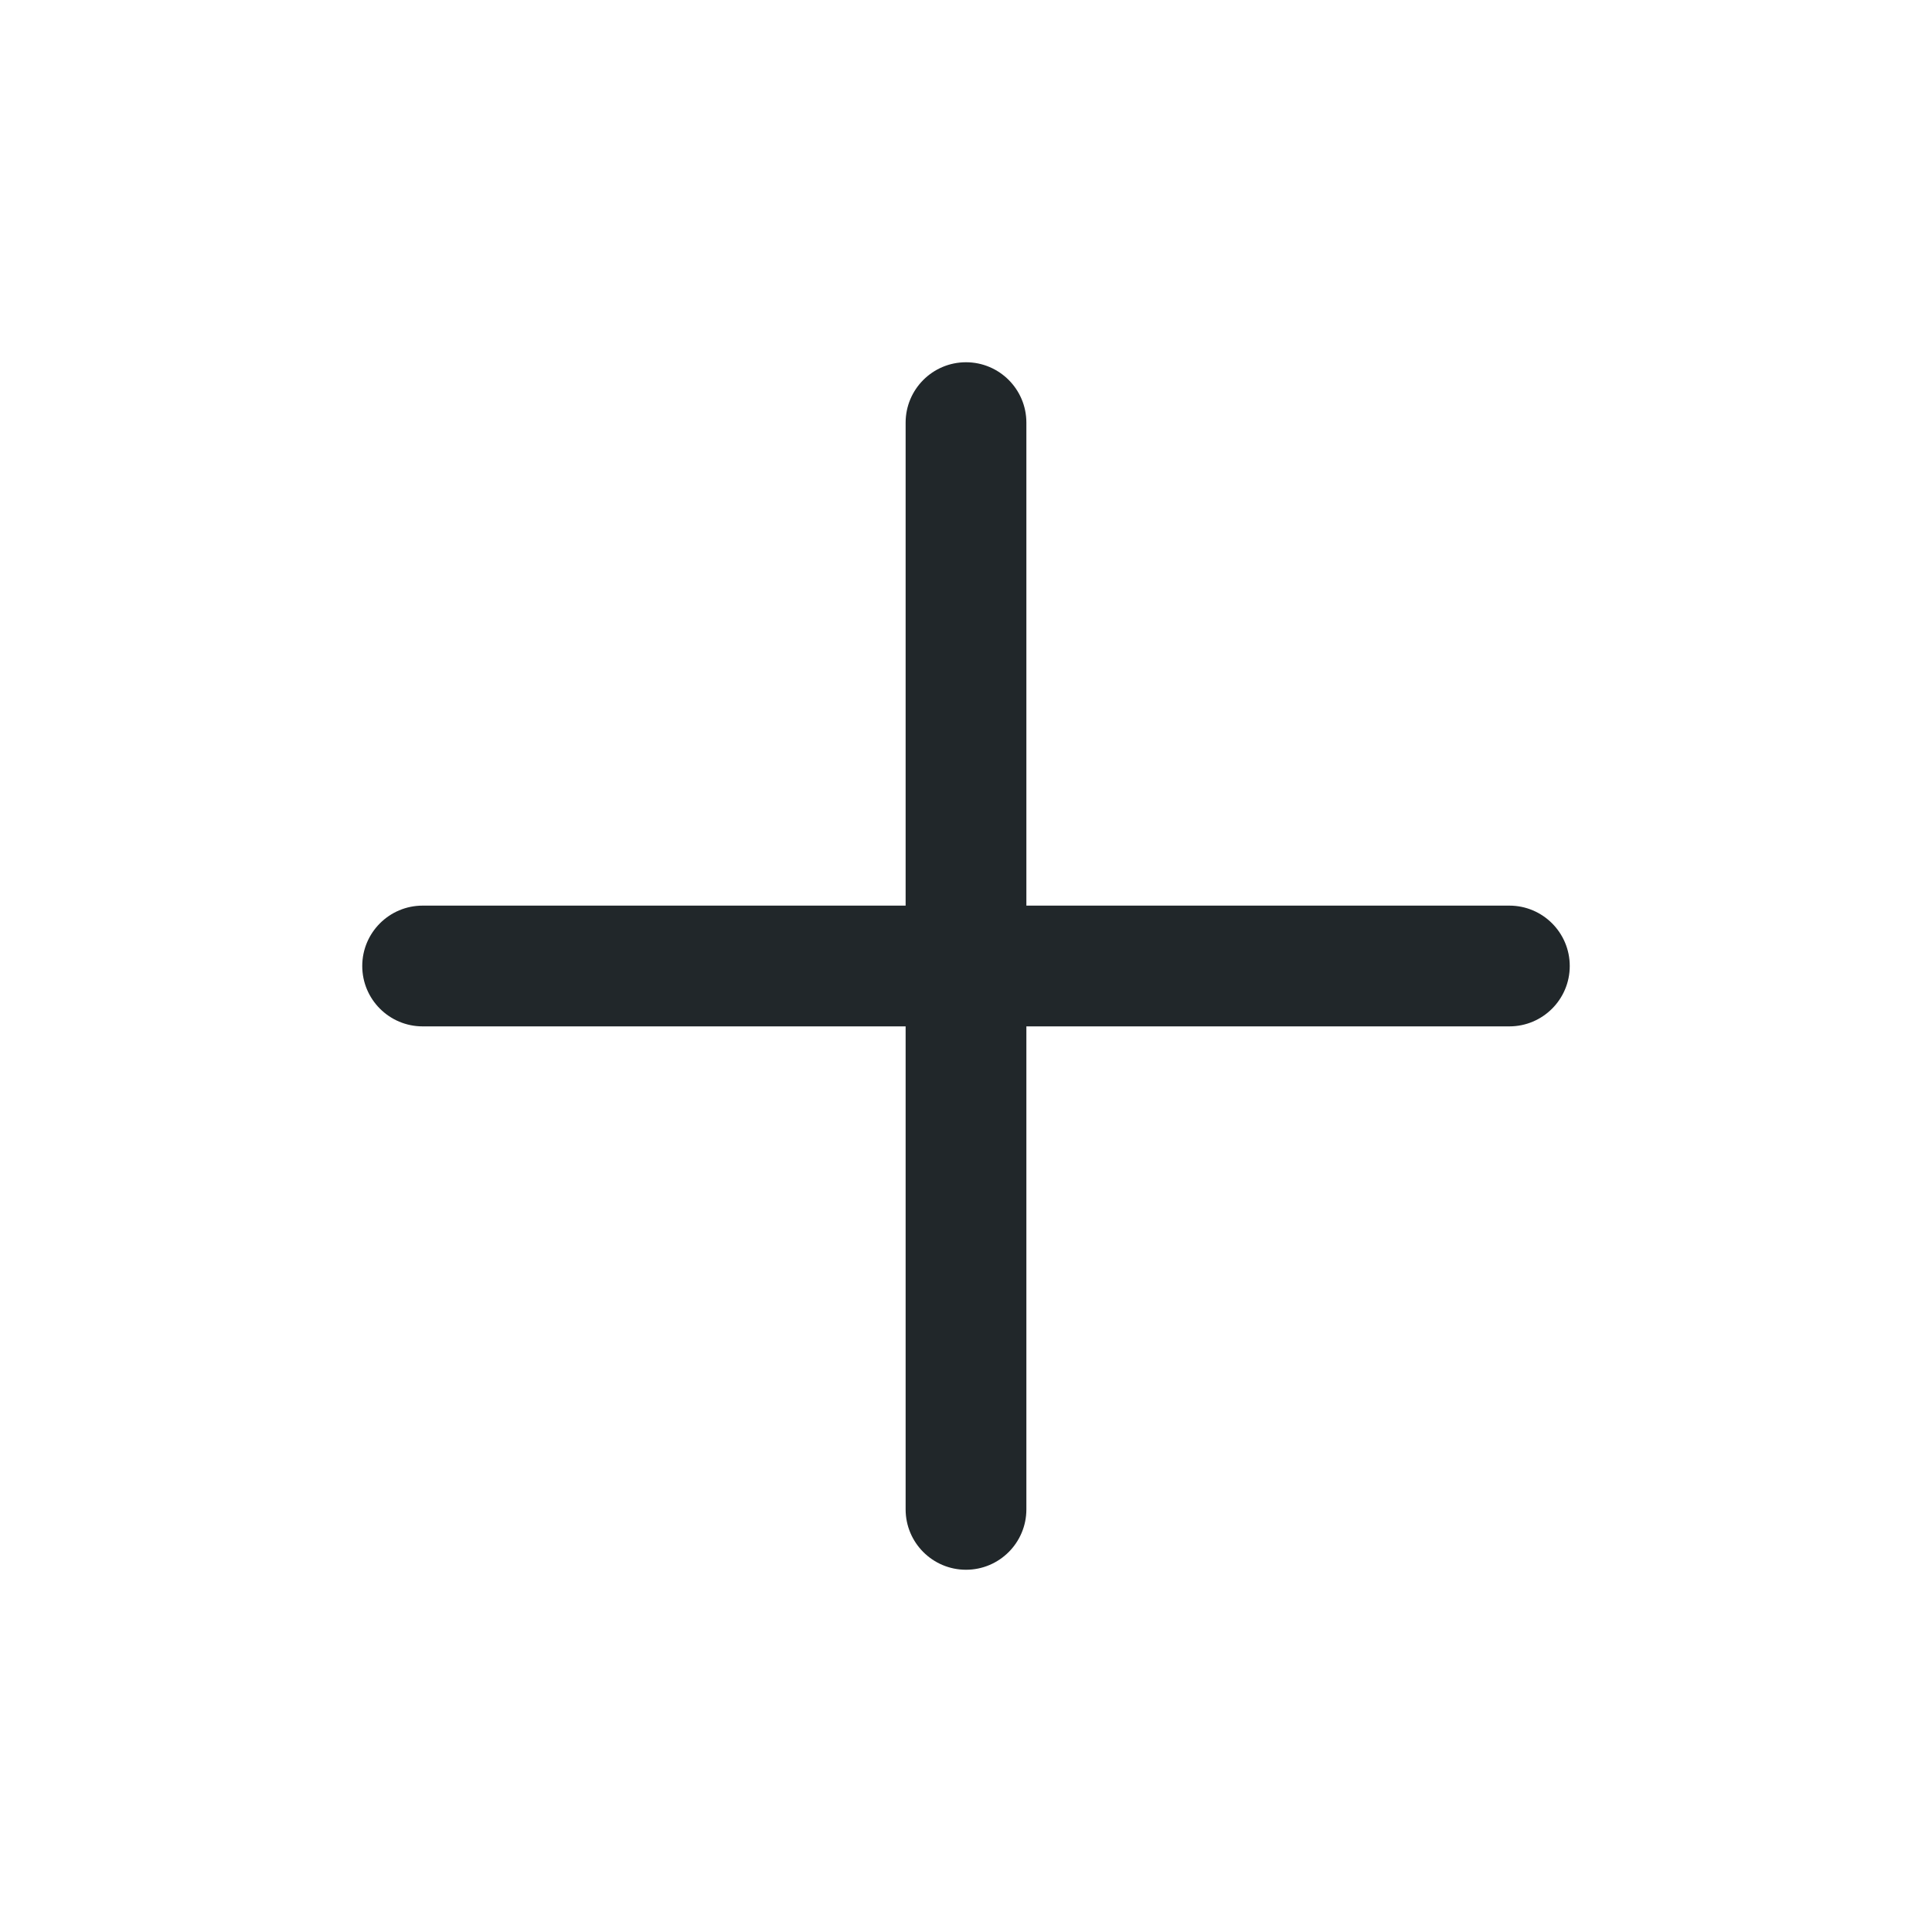
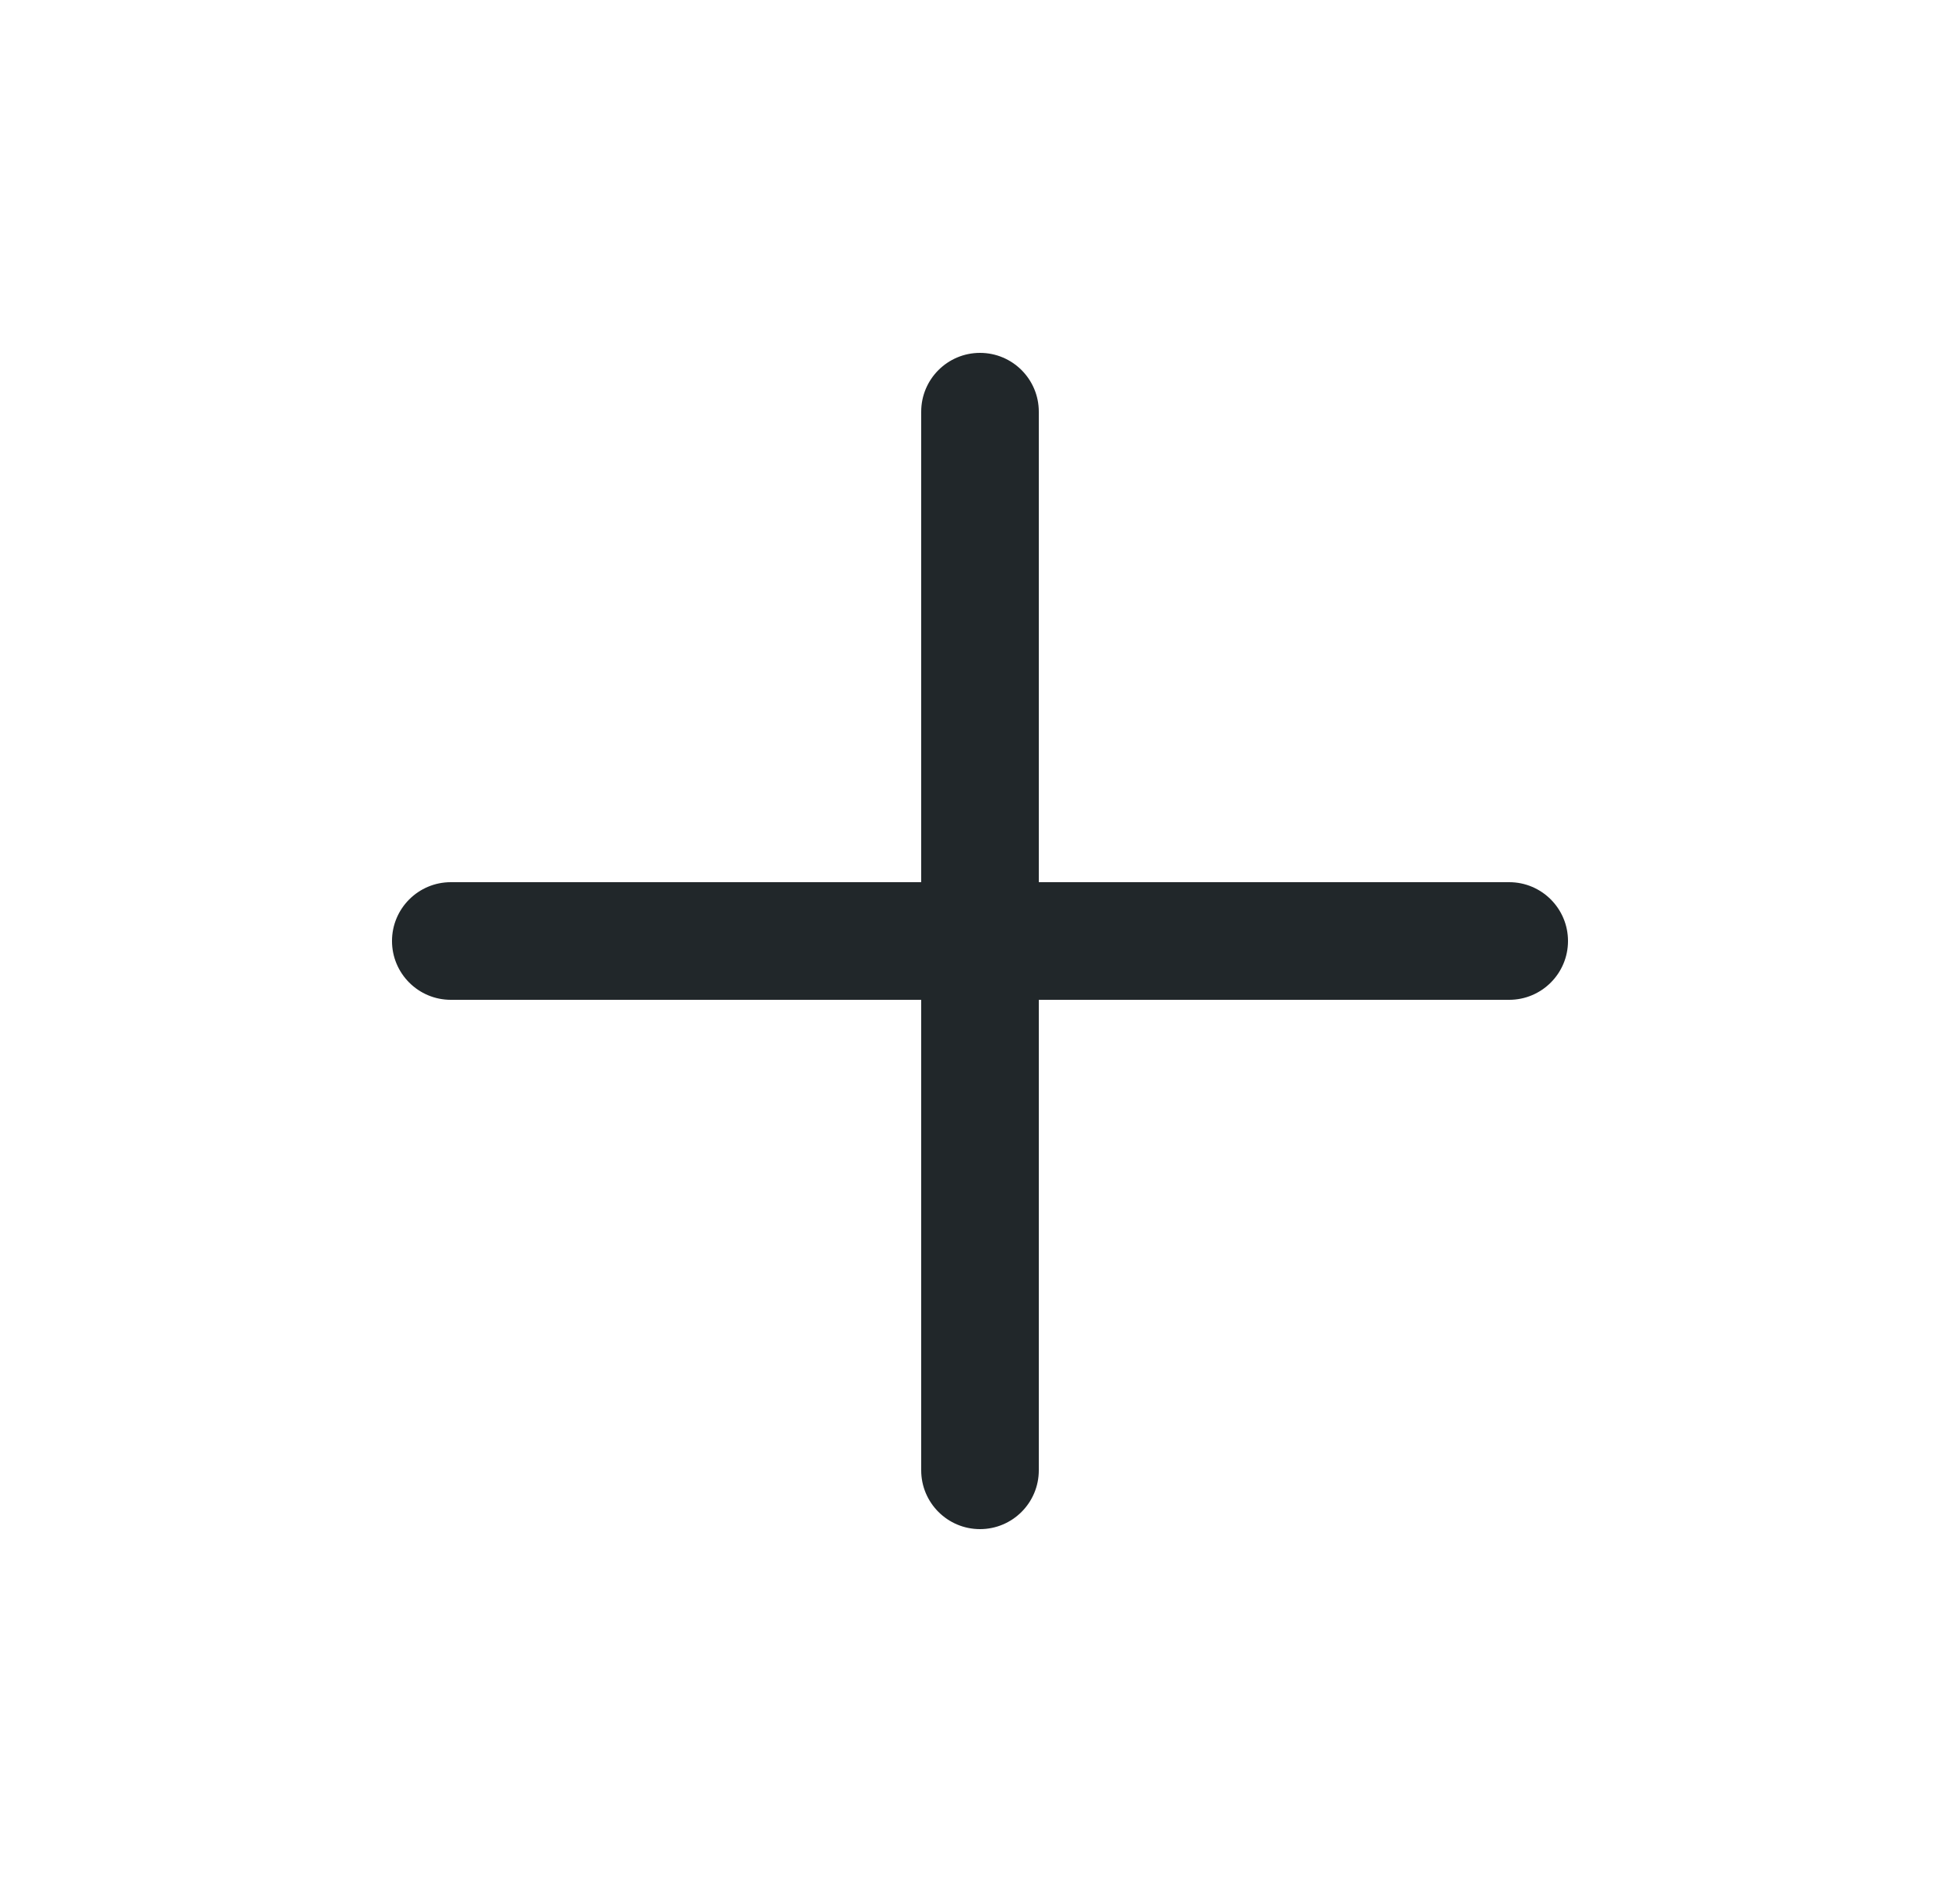
- <svg xmlns="http://www.w3.org/2000/svg" width="24" height="24" viewBox="0 0 24 24" fill="none">
-   <path fill-rule="evenodd" clip-rule="evenodd" d="M12 4.5C12.414 4.5 12.75 4.836 12.75 5.25V18.75C12.75 19.164 12.414 19.5 12 19.5C11.586 19.5 11.25 19.164 11.25 18.75V5.25C11.25 4.836 11.586 4.5 12 4.5Z" fill="#21272A" />
-   <path fill-rule="evenodd" clip-rule="evenodd" d="M4.5 12C4.5 11.586 4.836 11.25 5.25 11.25H18.75C19.164 11.25 19.5 11.586 19.5 12C19.5 12.414 19.164 12.75 18.75 12.75H5.25C4.836 12.75 4.5 12.414 4.5 12Z" fill="#21272A" />
+ <svg xmlns="http://www.w3.org/2000/svg" width="25" height="24" viewBox="0 0 25 24" fill="none">
+   <path fill-rule="evenodd" clip-rule="evenodd" d="M12.5 4.5C12.914 4.5 13.25 4.836 13.25 5.25V18.75C13.25 19.164 12.914 19.5 12.5 19.5C12.086 19.5 11.75 19.164 11.75 18.75V5.25C11.75 4.836 12.086 4.5 12.5 4.5Z" fill="#21272A" />
+   <path fill-rule="evenodd" clip-rule="evenodd" d="M5 12C5 11.586 5.336 11.25 5.75 11.25H19.25C19.664 11.25 20 11.586 20 12C20 12.414 19.664 12.75 19.25 12.75H5.75C5.336 12.75 5 12.414 5 12Z" fill="#21272A" />
</svg>
